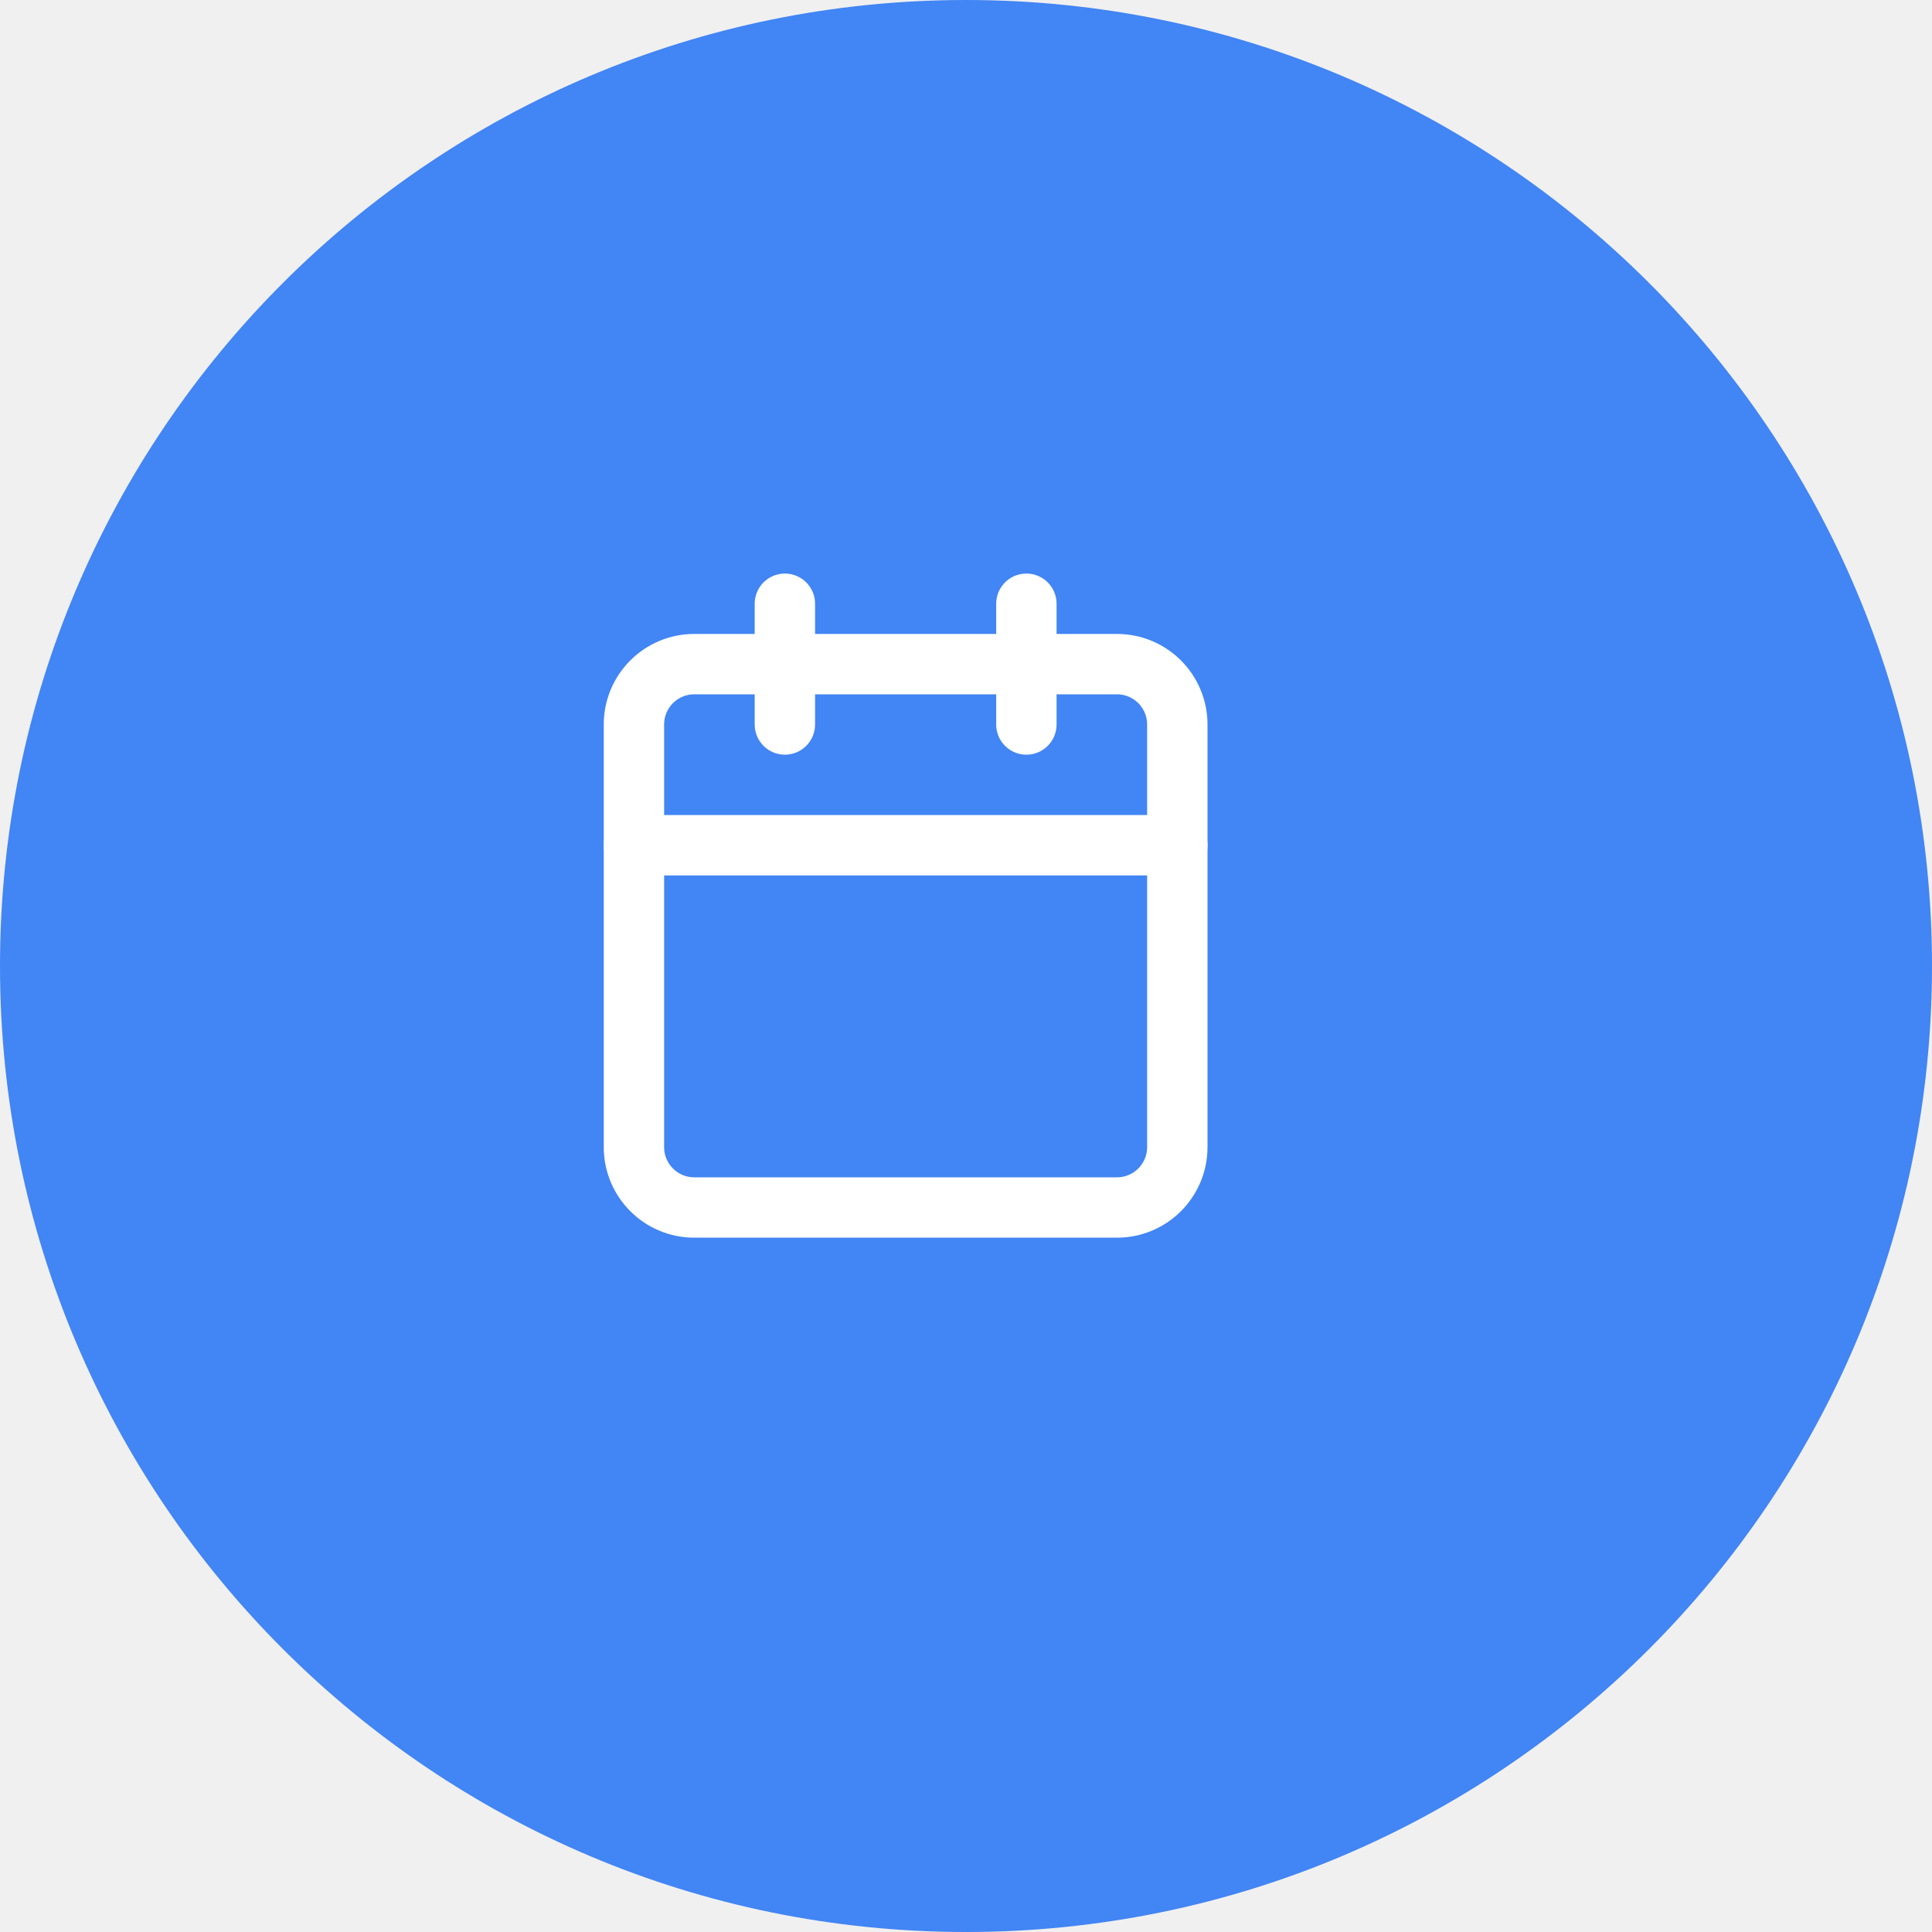
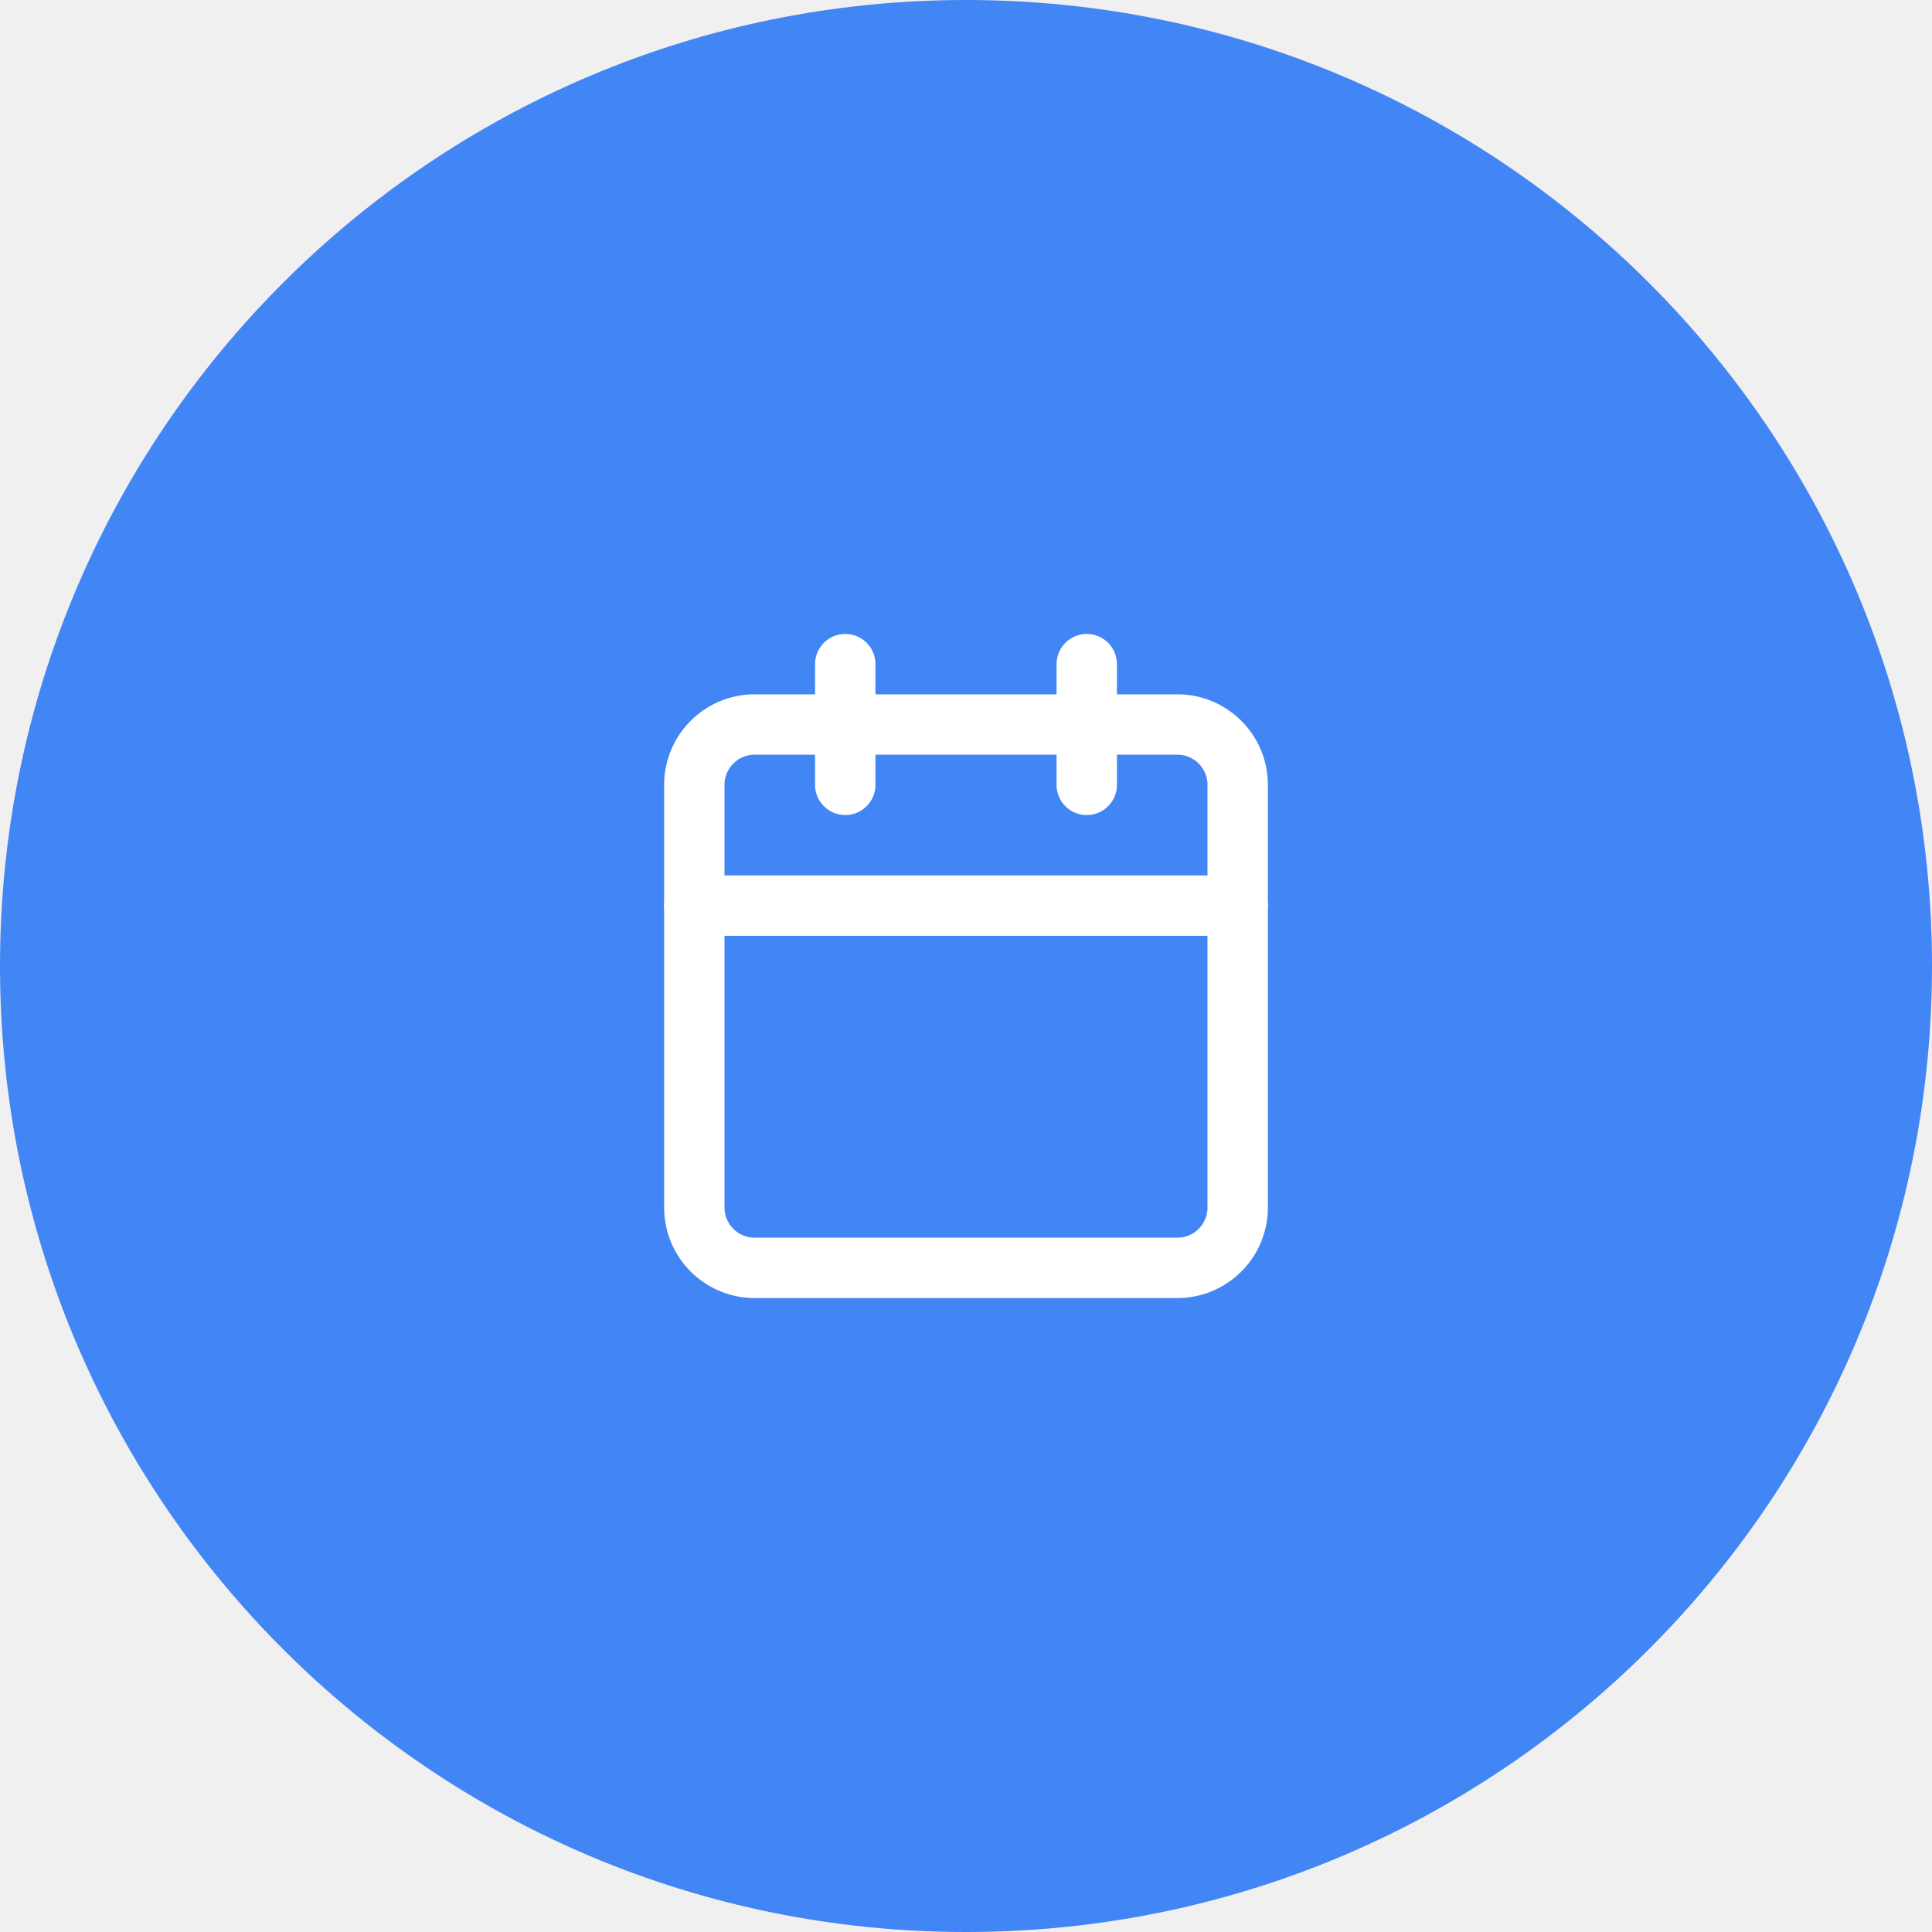
<svg xmlns="http://www.w3.org/2000/svg" width="64" height="64" viewBox="0 0 64 64">
  <circle cx="32" cy="32" r="32" fill="#4285f4" />
-   <g transform="translate(18, 18)" stroke="#ffffff" stroke-width="2" fill="none" stroke-linecap="round" stroke-linejoin="round">
+   <g transform="translate(20, 20)" stroke="#ffffff" stroke-width="2" fill="none" stroke-linecap="round" stroke-linejoin="round">
    <rect x="3" y="4" width="18" height="18" rx="2" ry="2" />
    <line x1="16" y1="2" x2="16" y2="6" />
    <line x1="8" y1="2" x2="8" y2="6" />
    <line x1="3" y1="10" x2="21" y2="10" />
  </g>
</svg>
